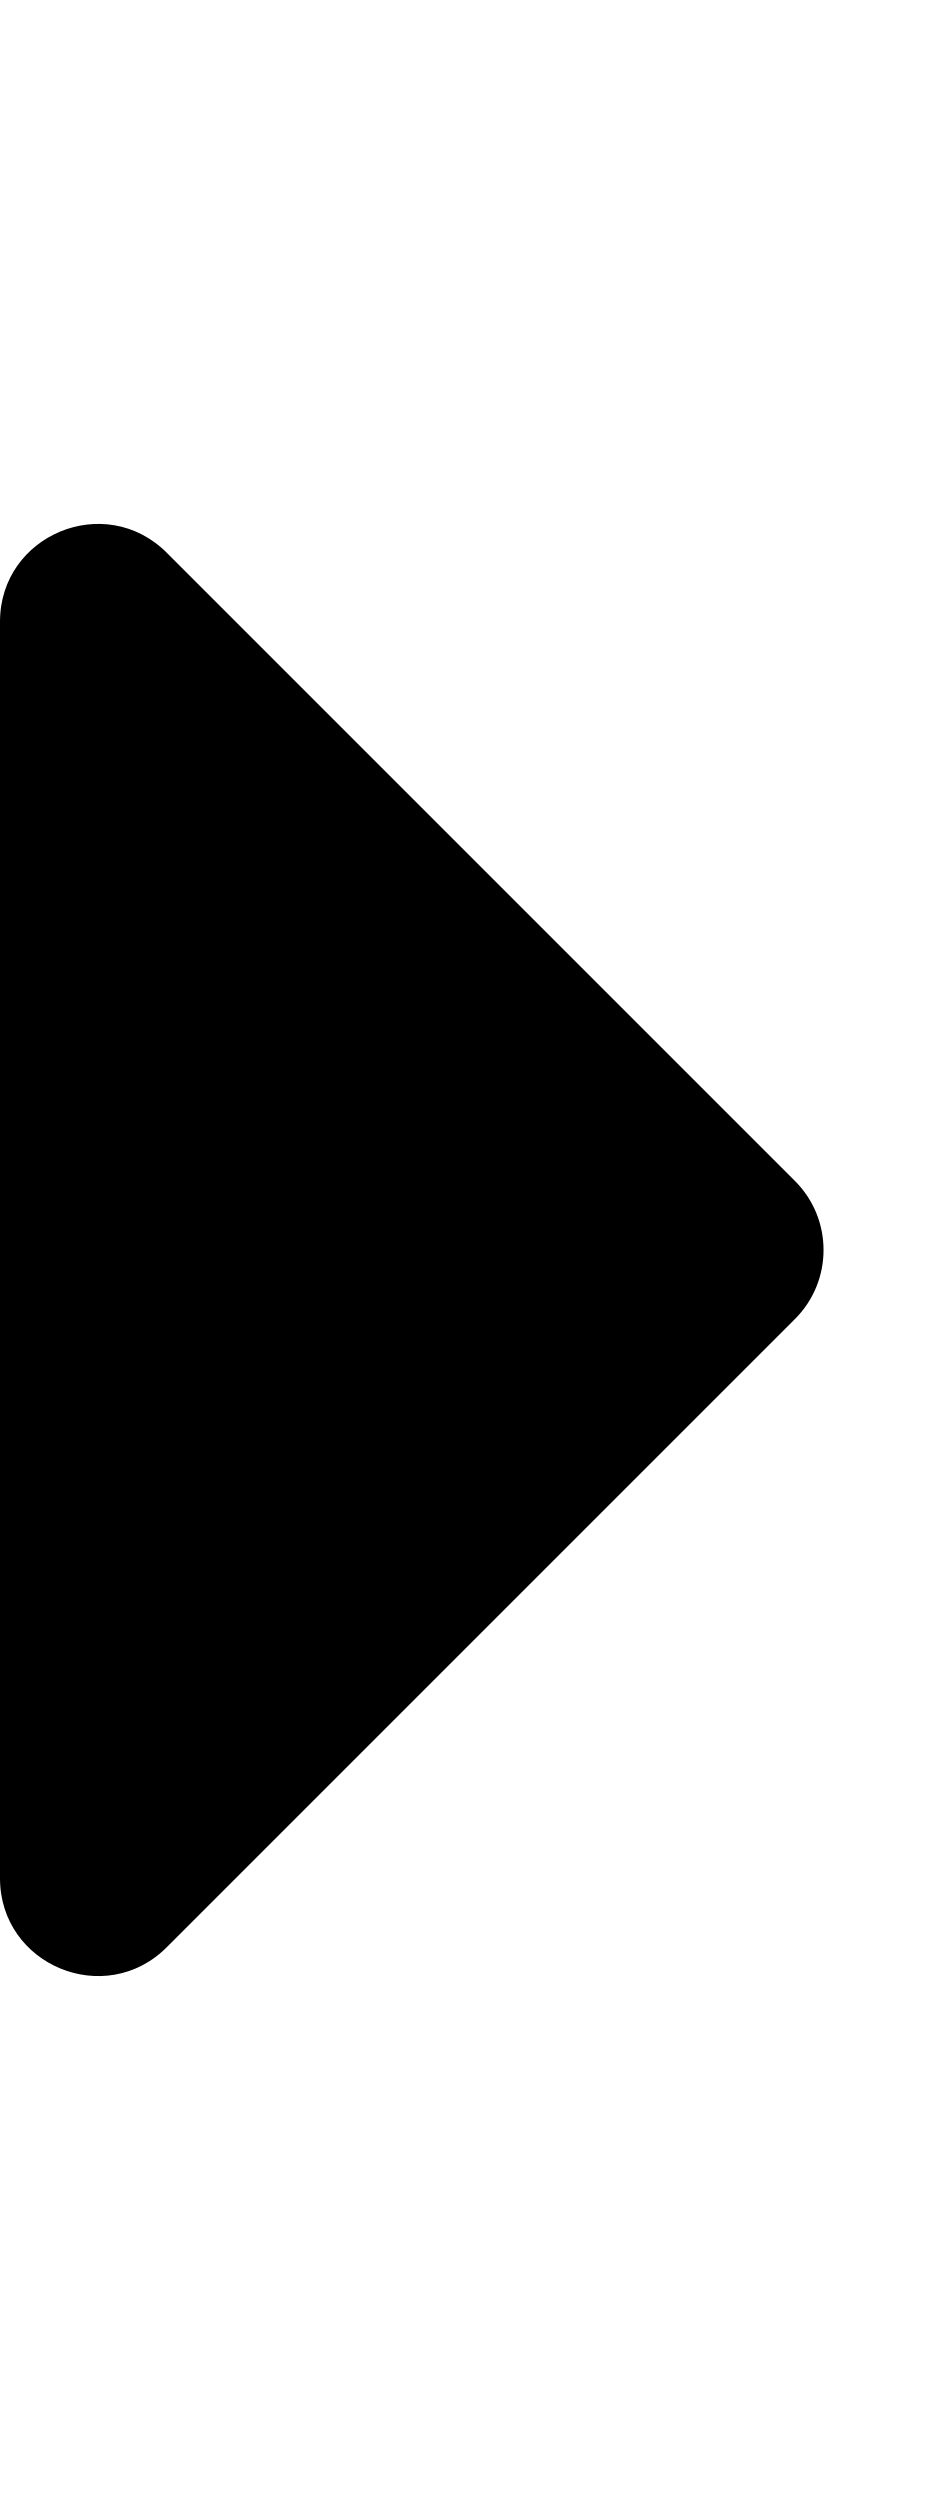
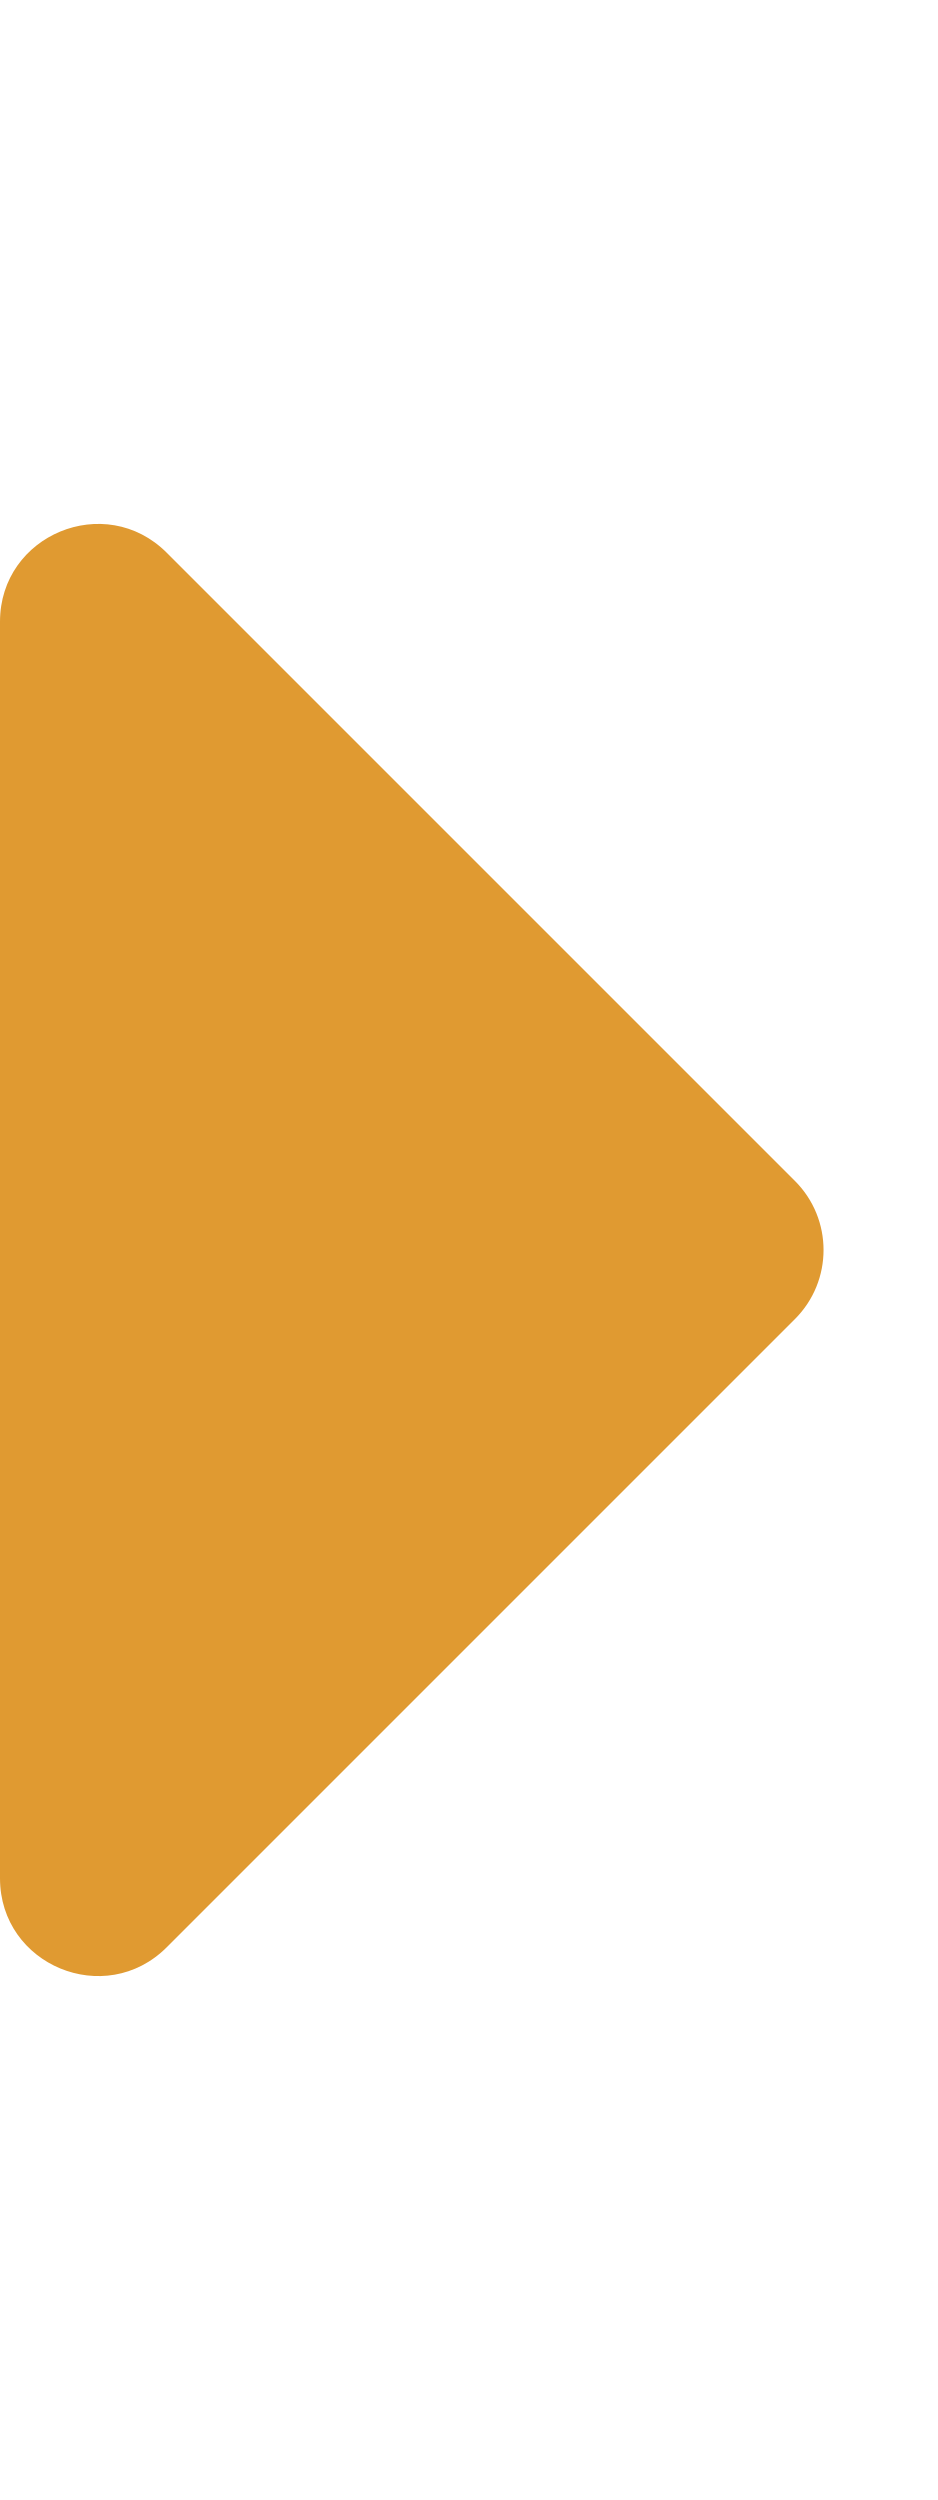
<svg xmlns="http://www.w3.org/2000/svg" aria-hidden="true" focusable="false" data-prefix="fas" data-icon="caret-right" class="svg-inline--fa fa-caret-right fa-w-6" role="img" viewBox="0 0 192 512">
-   <path fill="currentColor" d="M0 384.662V127.338c0-17.818 21.543-26.741 34.142-14.142l128.662 128.662c7.81 7.81 7.81 20.474 0 28.284L34.142 398.804C21.543 411.404 0 402.48 0 384.662z" />
+   <path fill="#E09A31" d="M0 384.662V127.338c0-17.818 21.543-26.741 34.142-14.142l128.662 128.662c7.81 7.81 7.81 20.474 0 28.284L34.142 398.804C21.543 411.404 0 402.48 0 384.662z" />
</svg>
